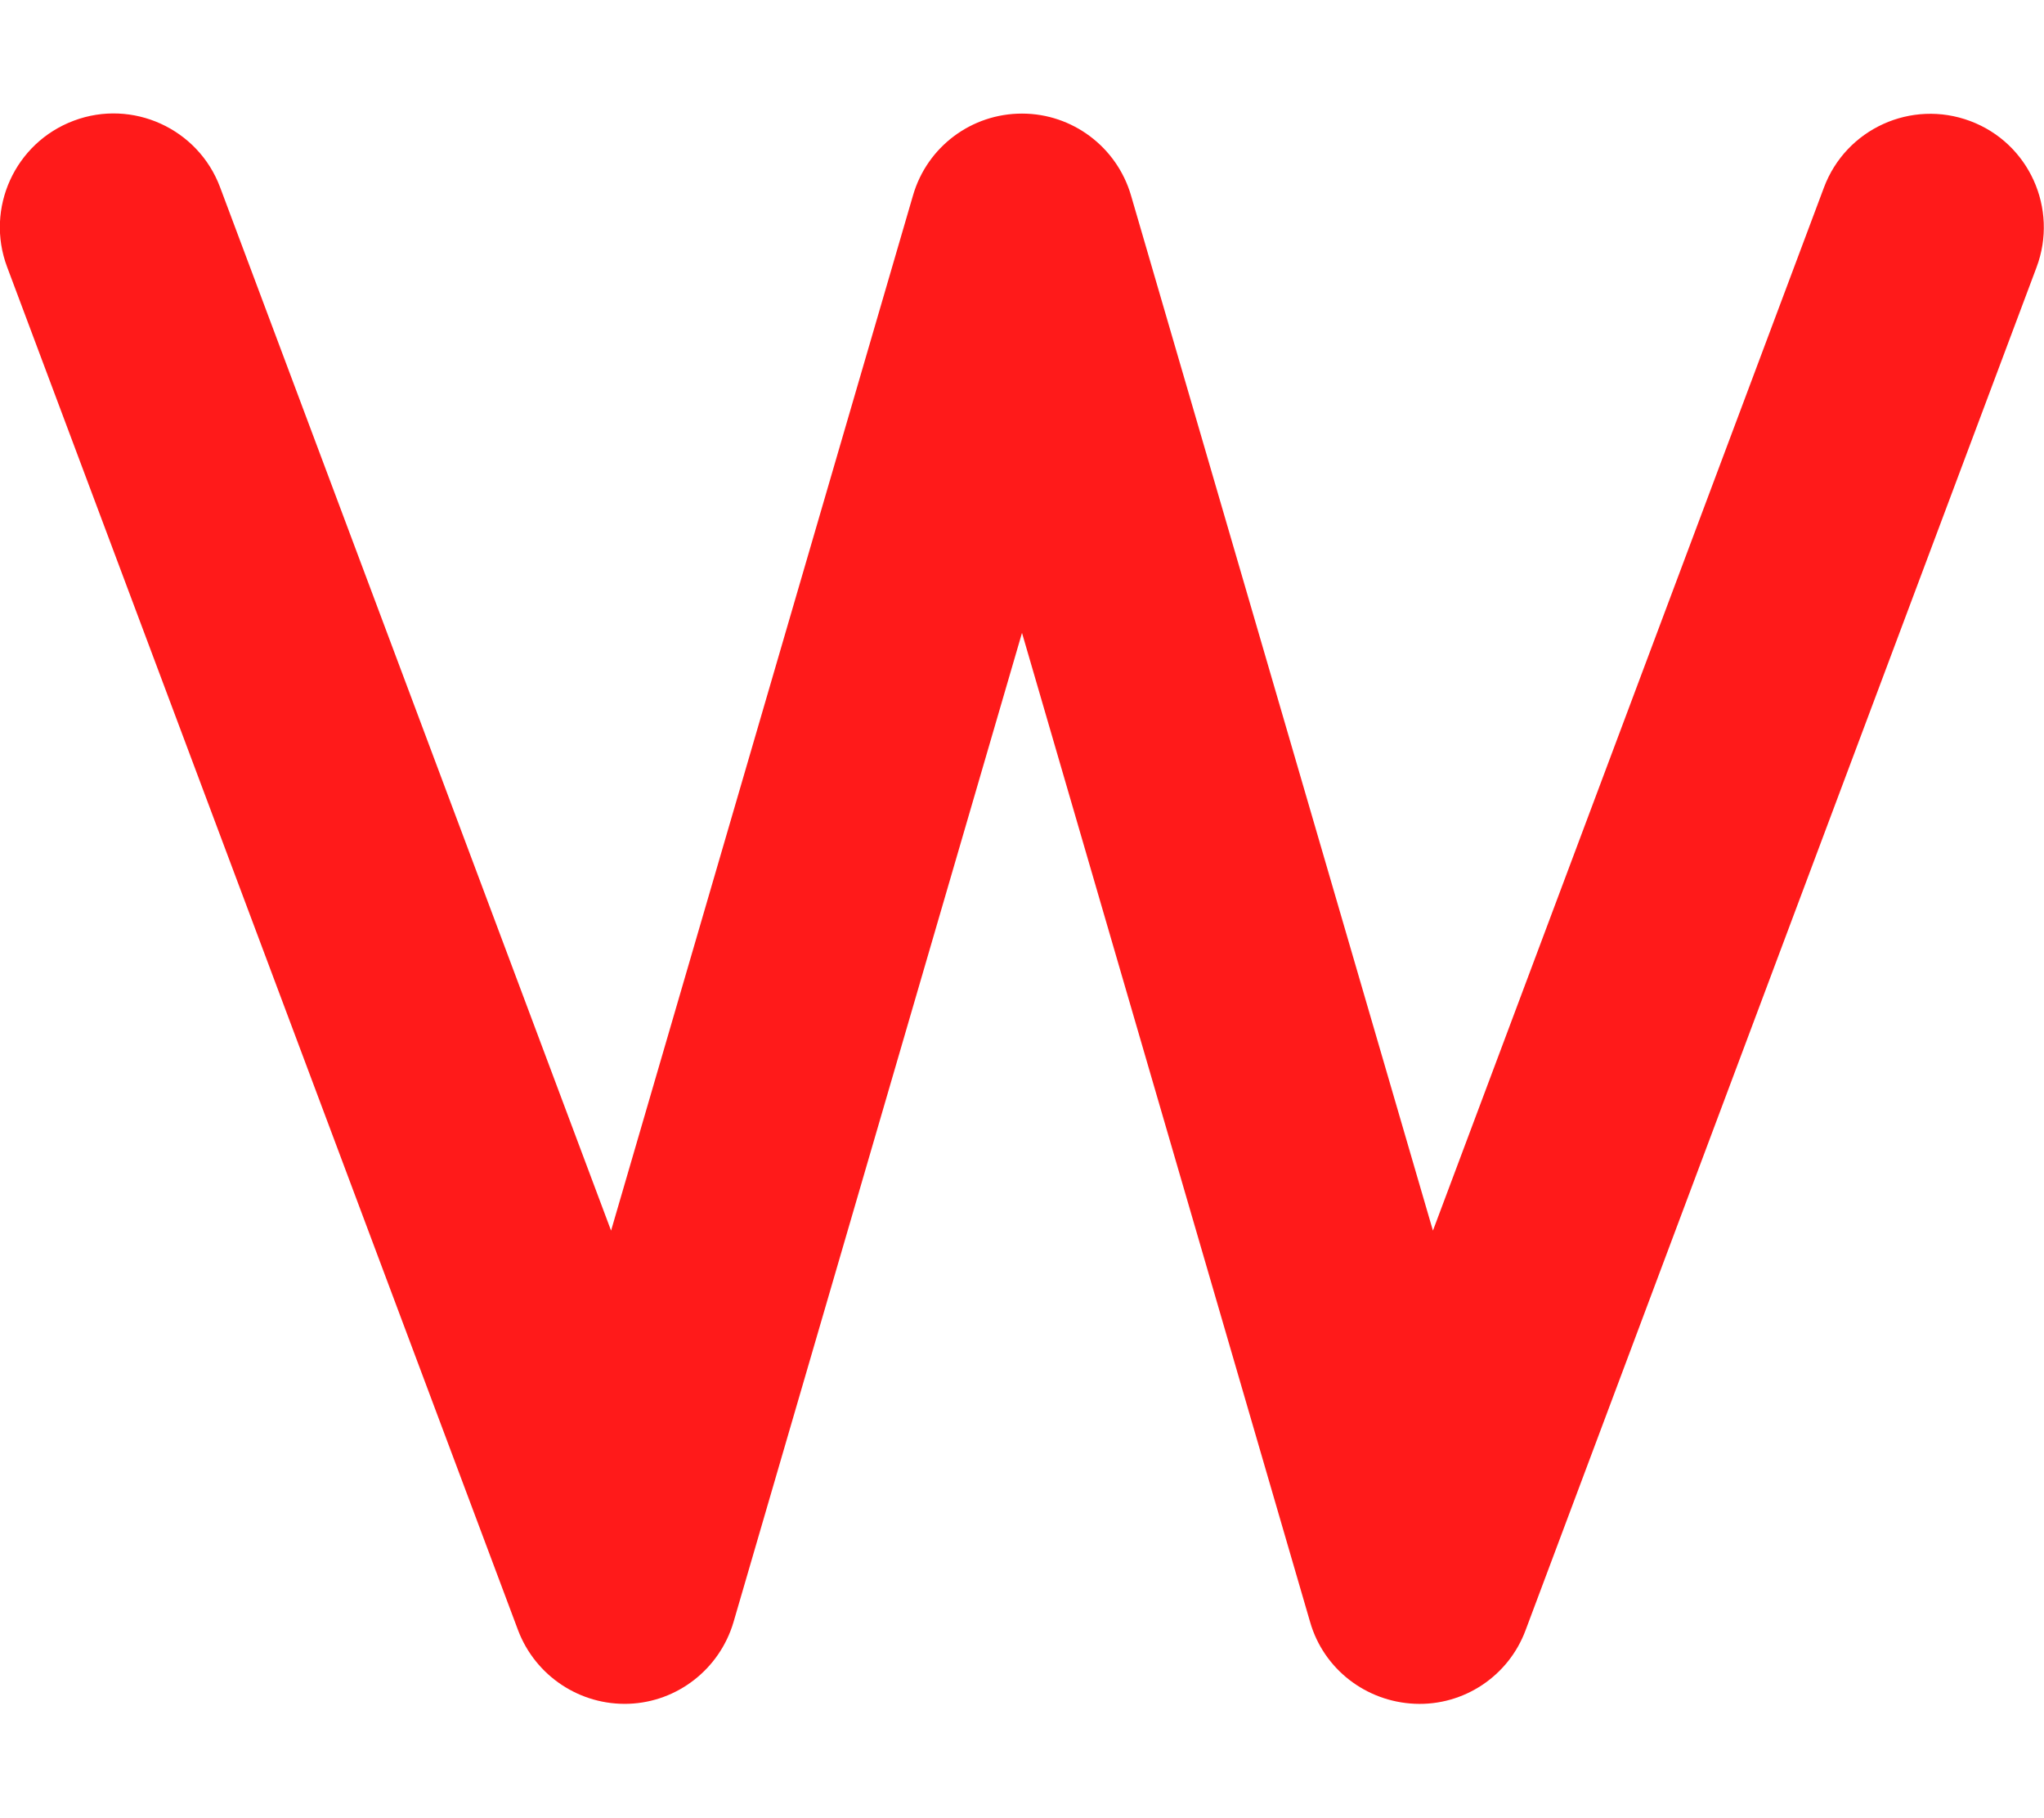
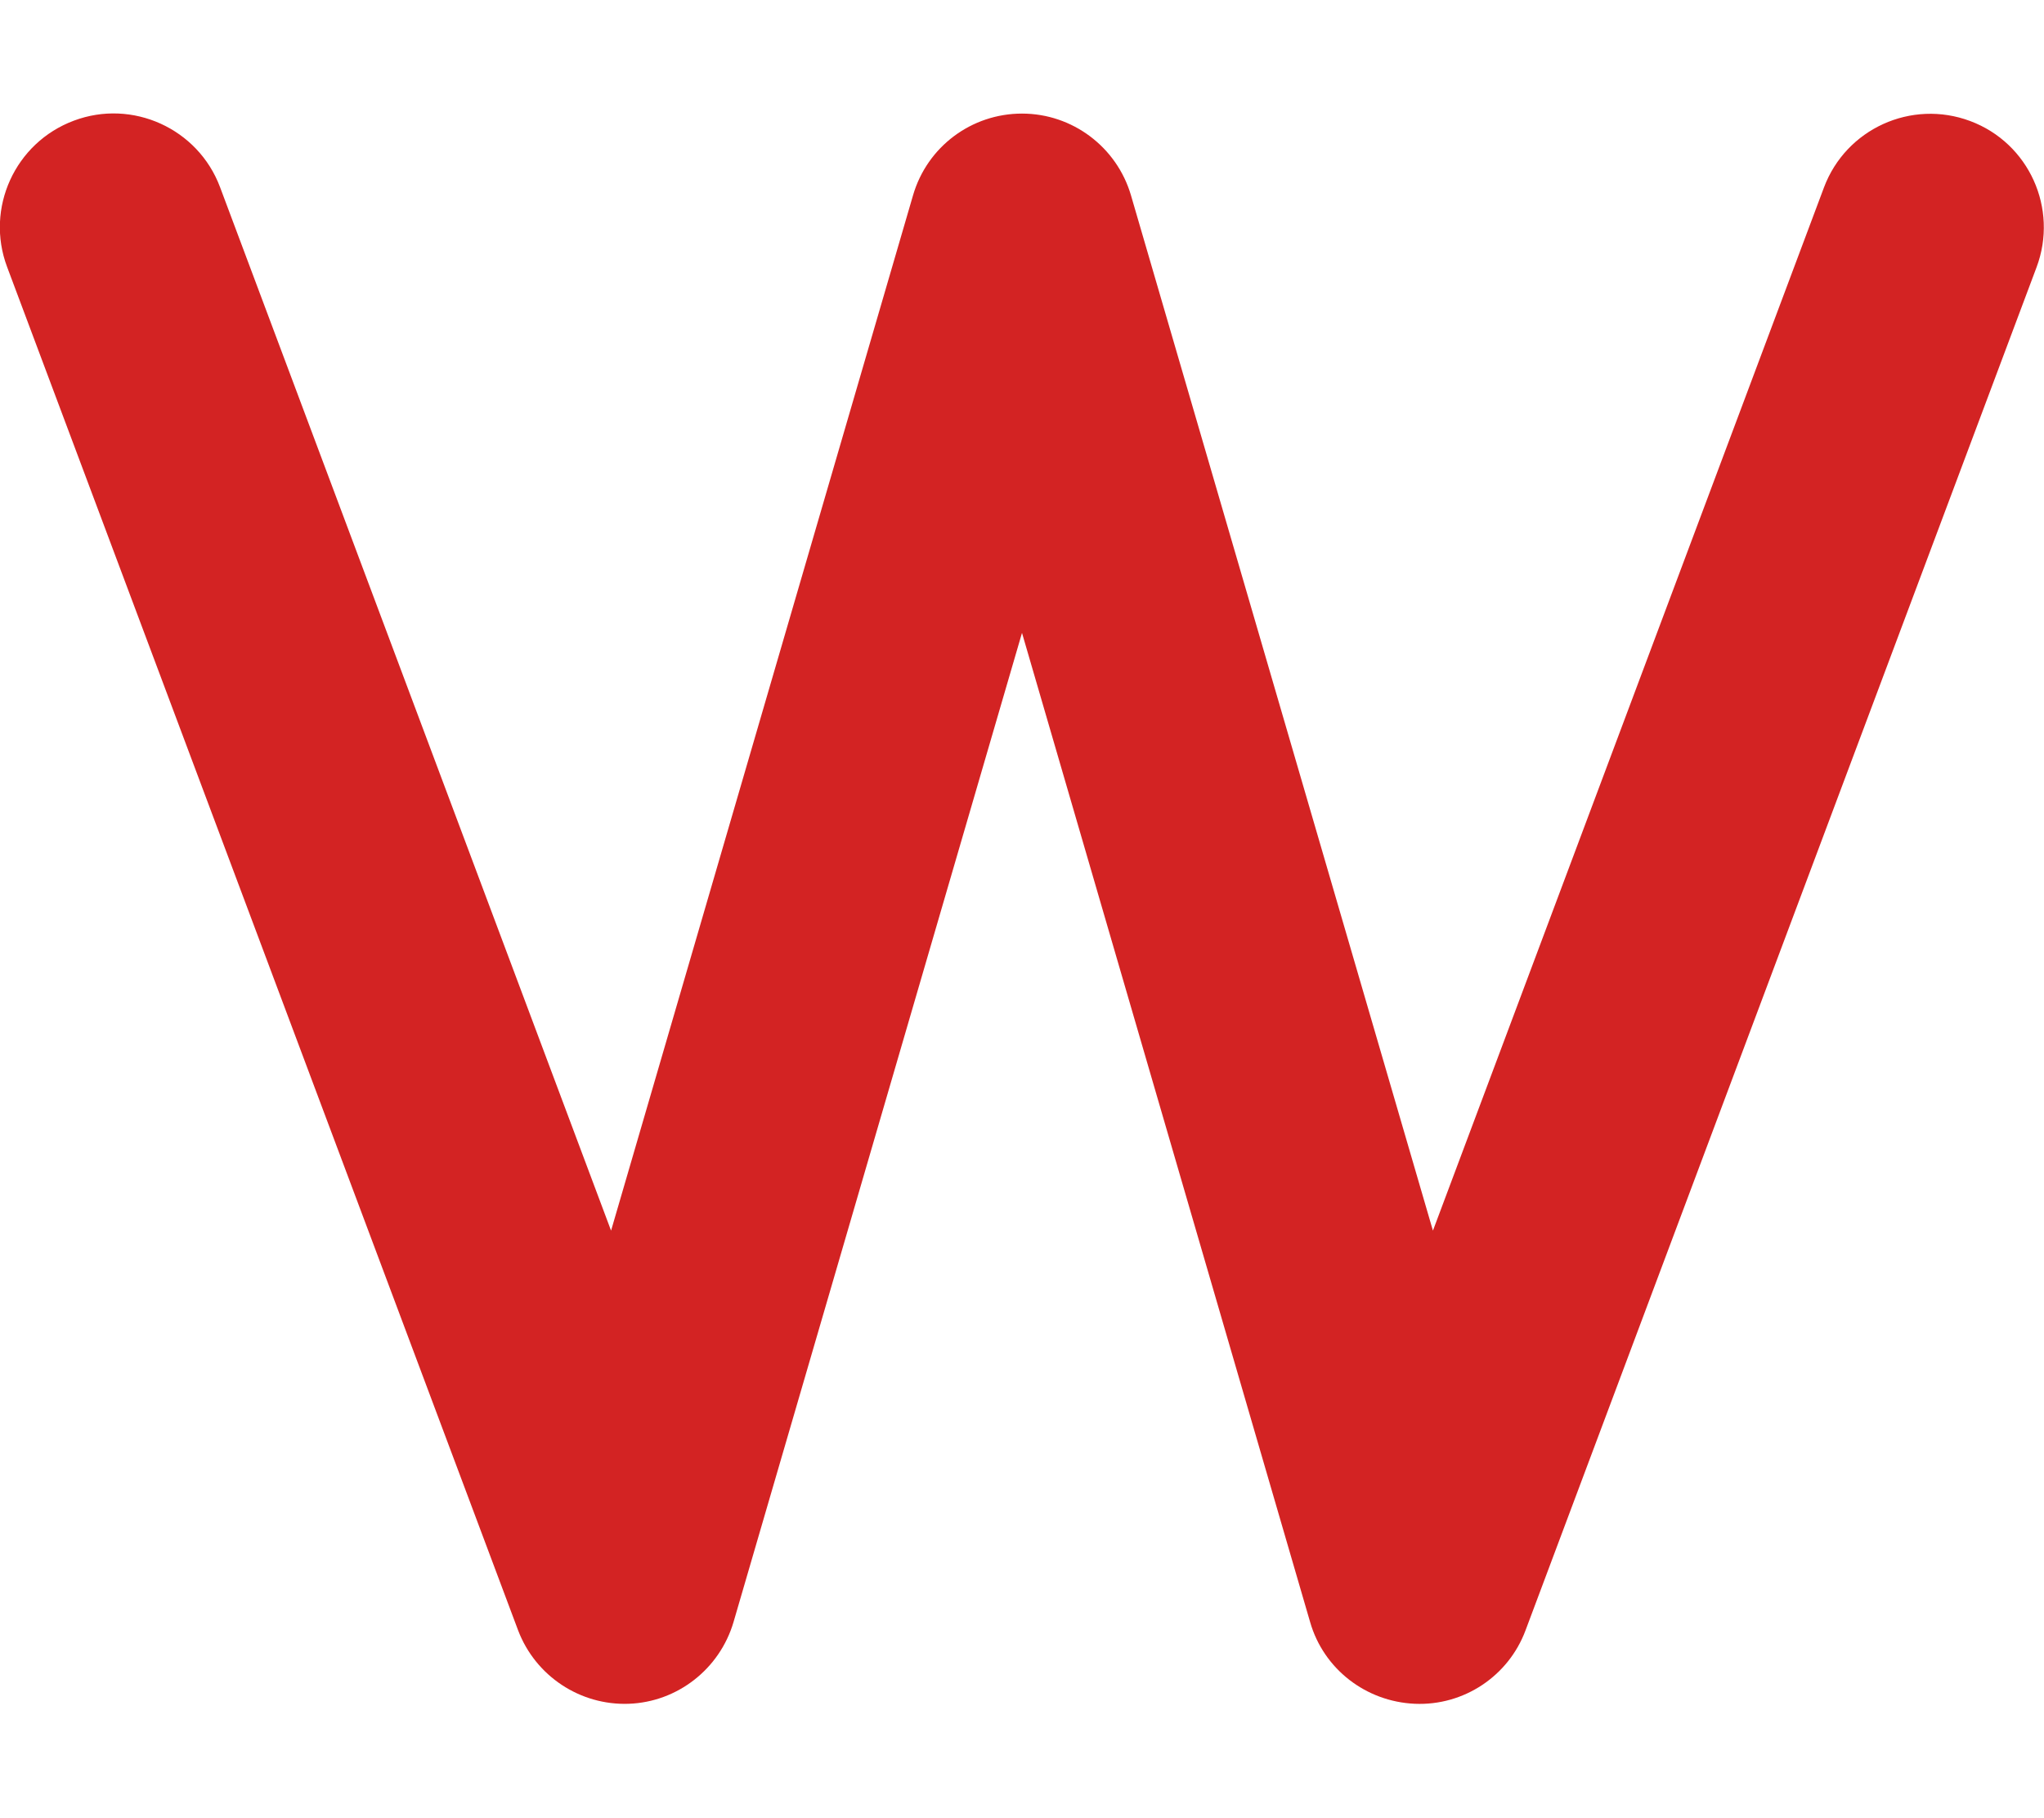
- <svg xmlns="http://www.w3.org/2000/svg" viewBox="0 0 576 512" fill="#ff1a1a">
+ <svg xmlns="http://www.w3.org/2000/svg" viewBox="0 0 576 512" fill="#d32323">
  <path d="M20.8 34c16.5-6.2 35 2.2 41.2 18.7l110.2 294L257.3 55c4-13.7 16.5-23 30.7-23s26.7 9.4 30.7 23l85.1 291.7L514 52.8c6.2-16.5 24.6-24.9 41.2-18.7s24.9 24.7 18.7 41.2l-144 384c-4.8 12.9-17.4 21.3-31.2 20.7s-25.7-9.8-29.5-23L288 178.3 206.7 457c-3.9 13.2-15.8 22.5-29.5 23s-26.3-7.8-31.2-20.7L2 75.2C-4.2 58.7 4.2 40.2 20.8 34z" />
</svg>
